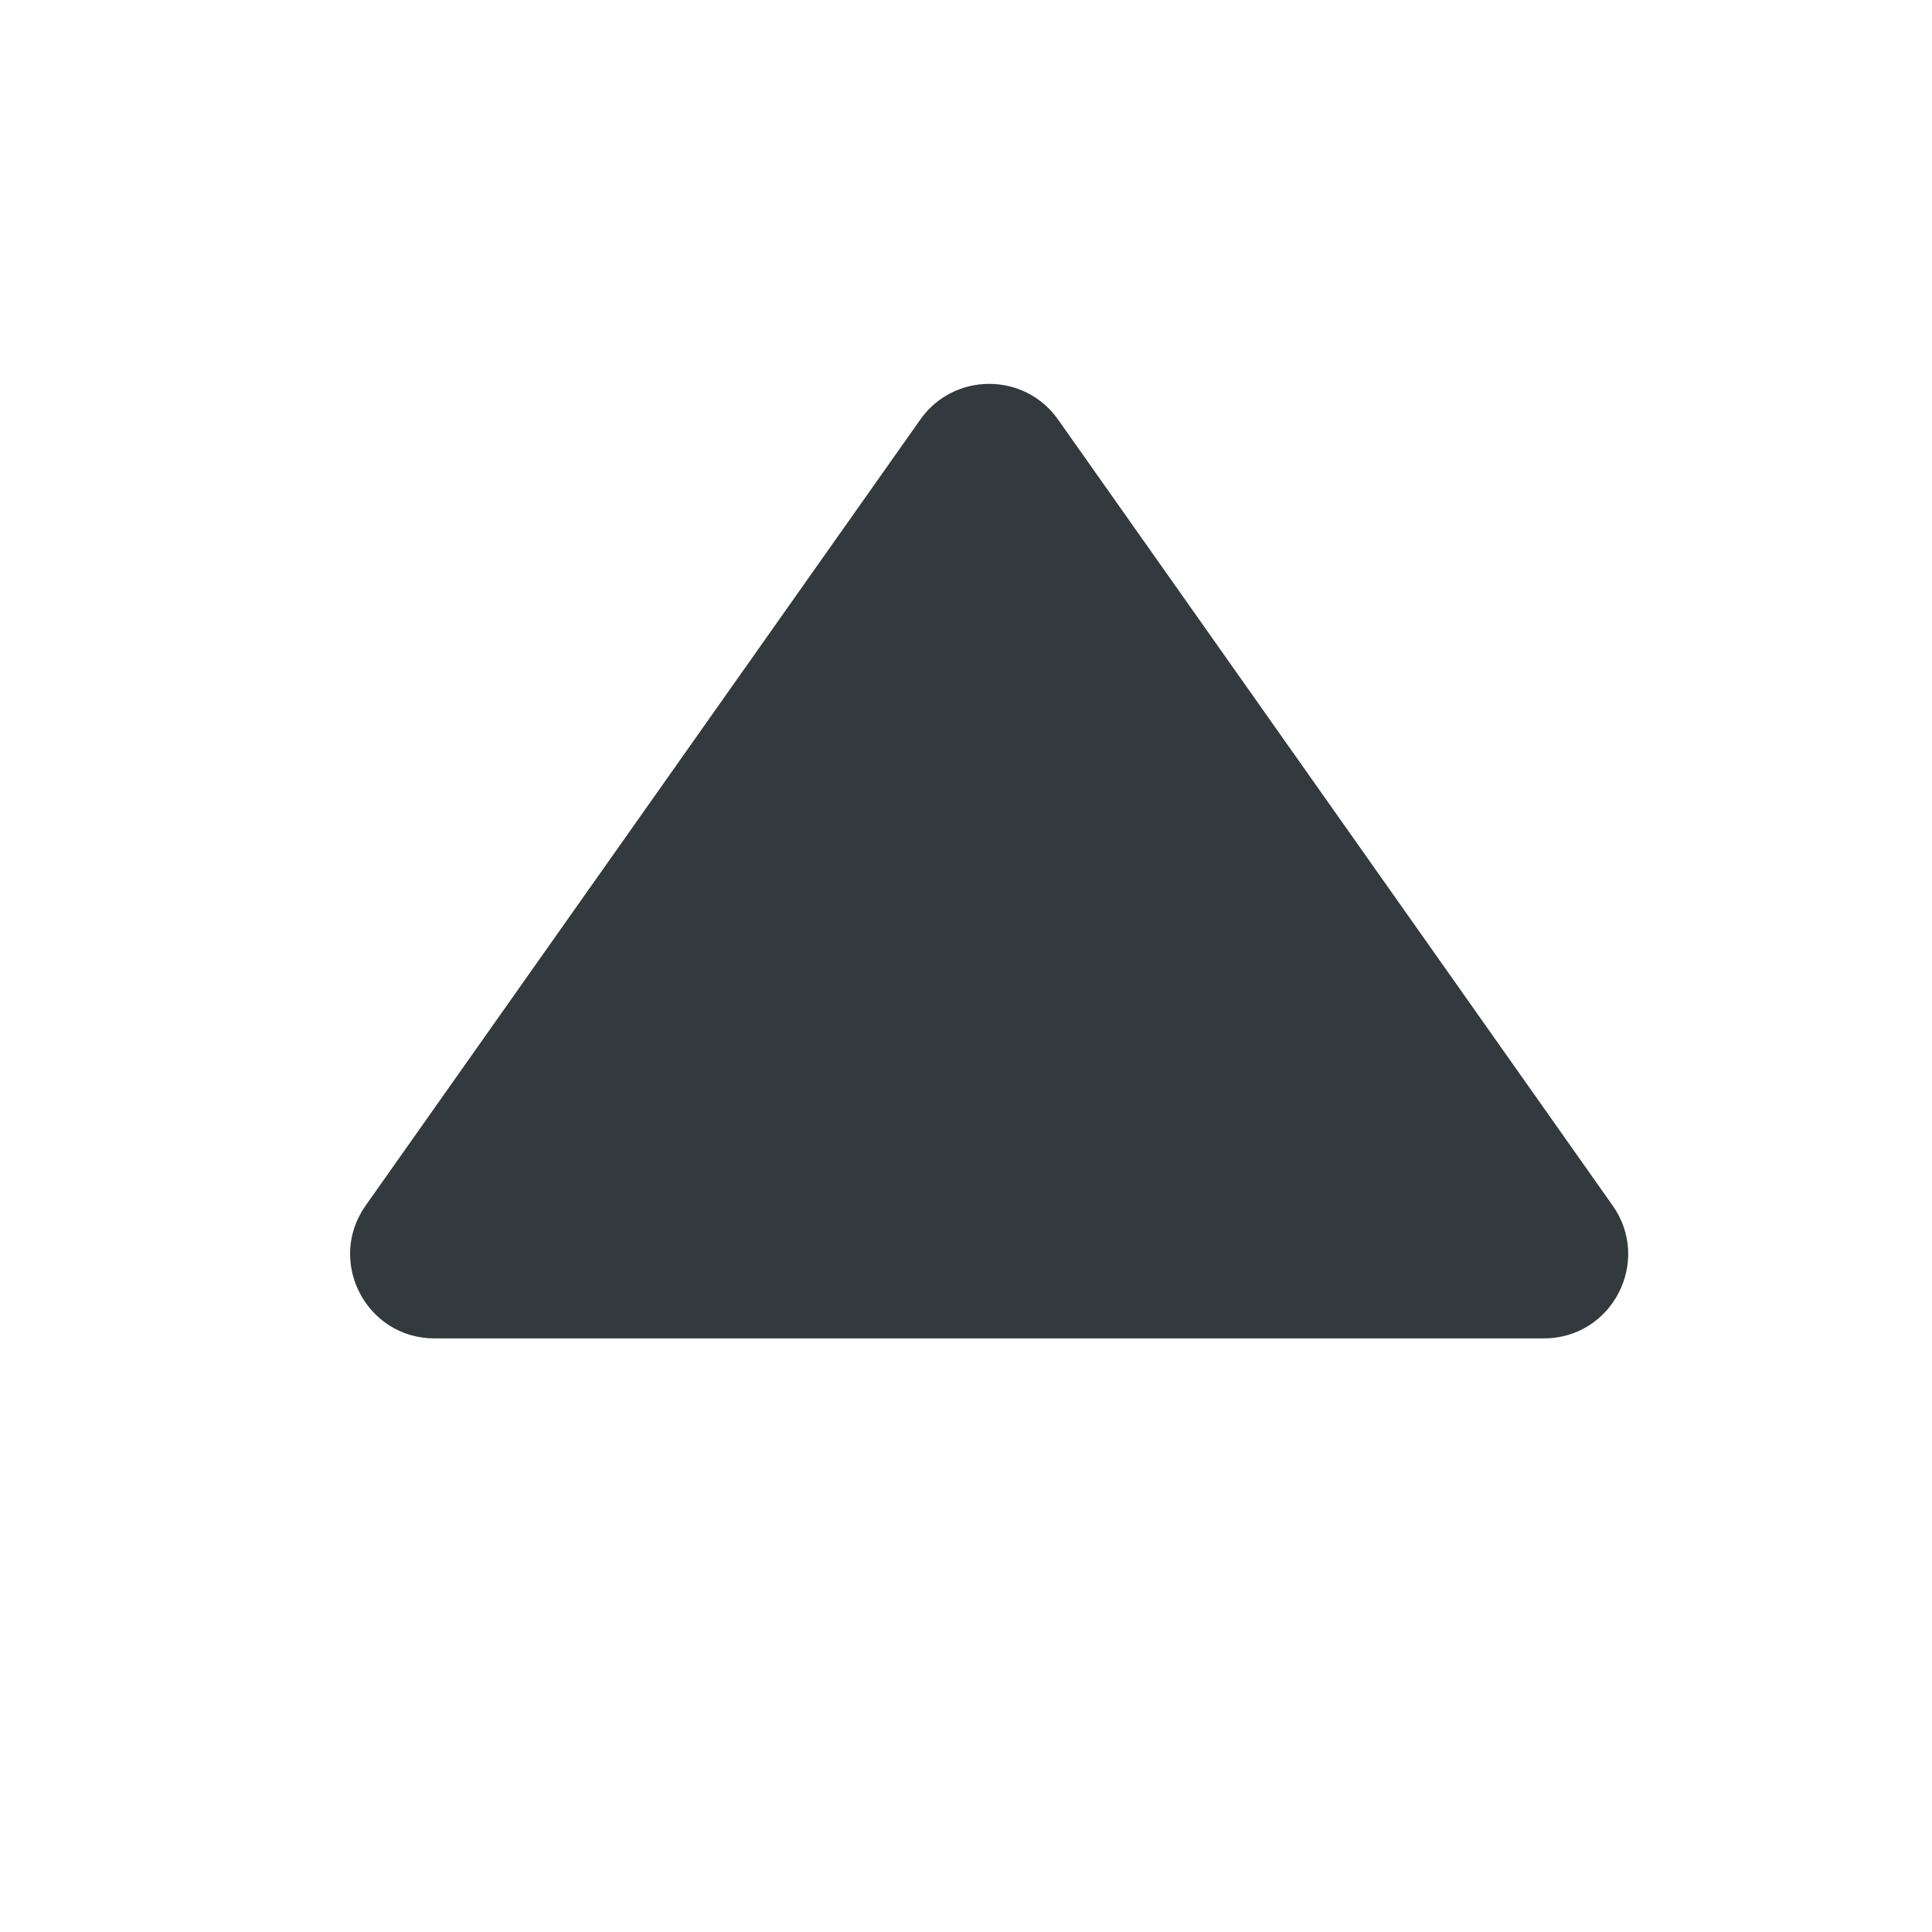
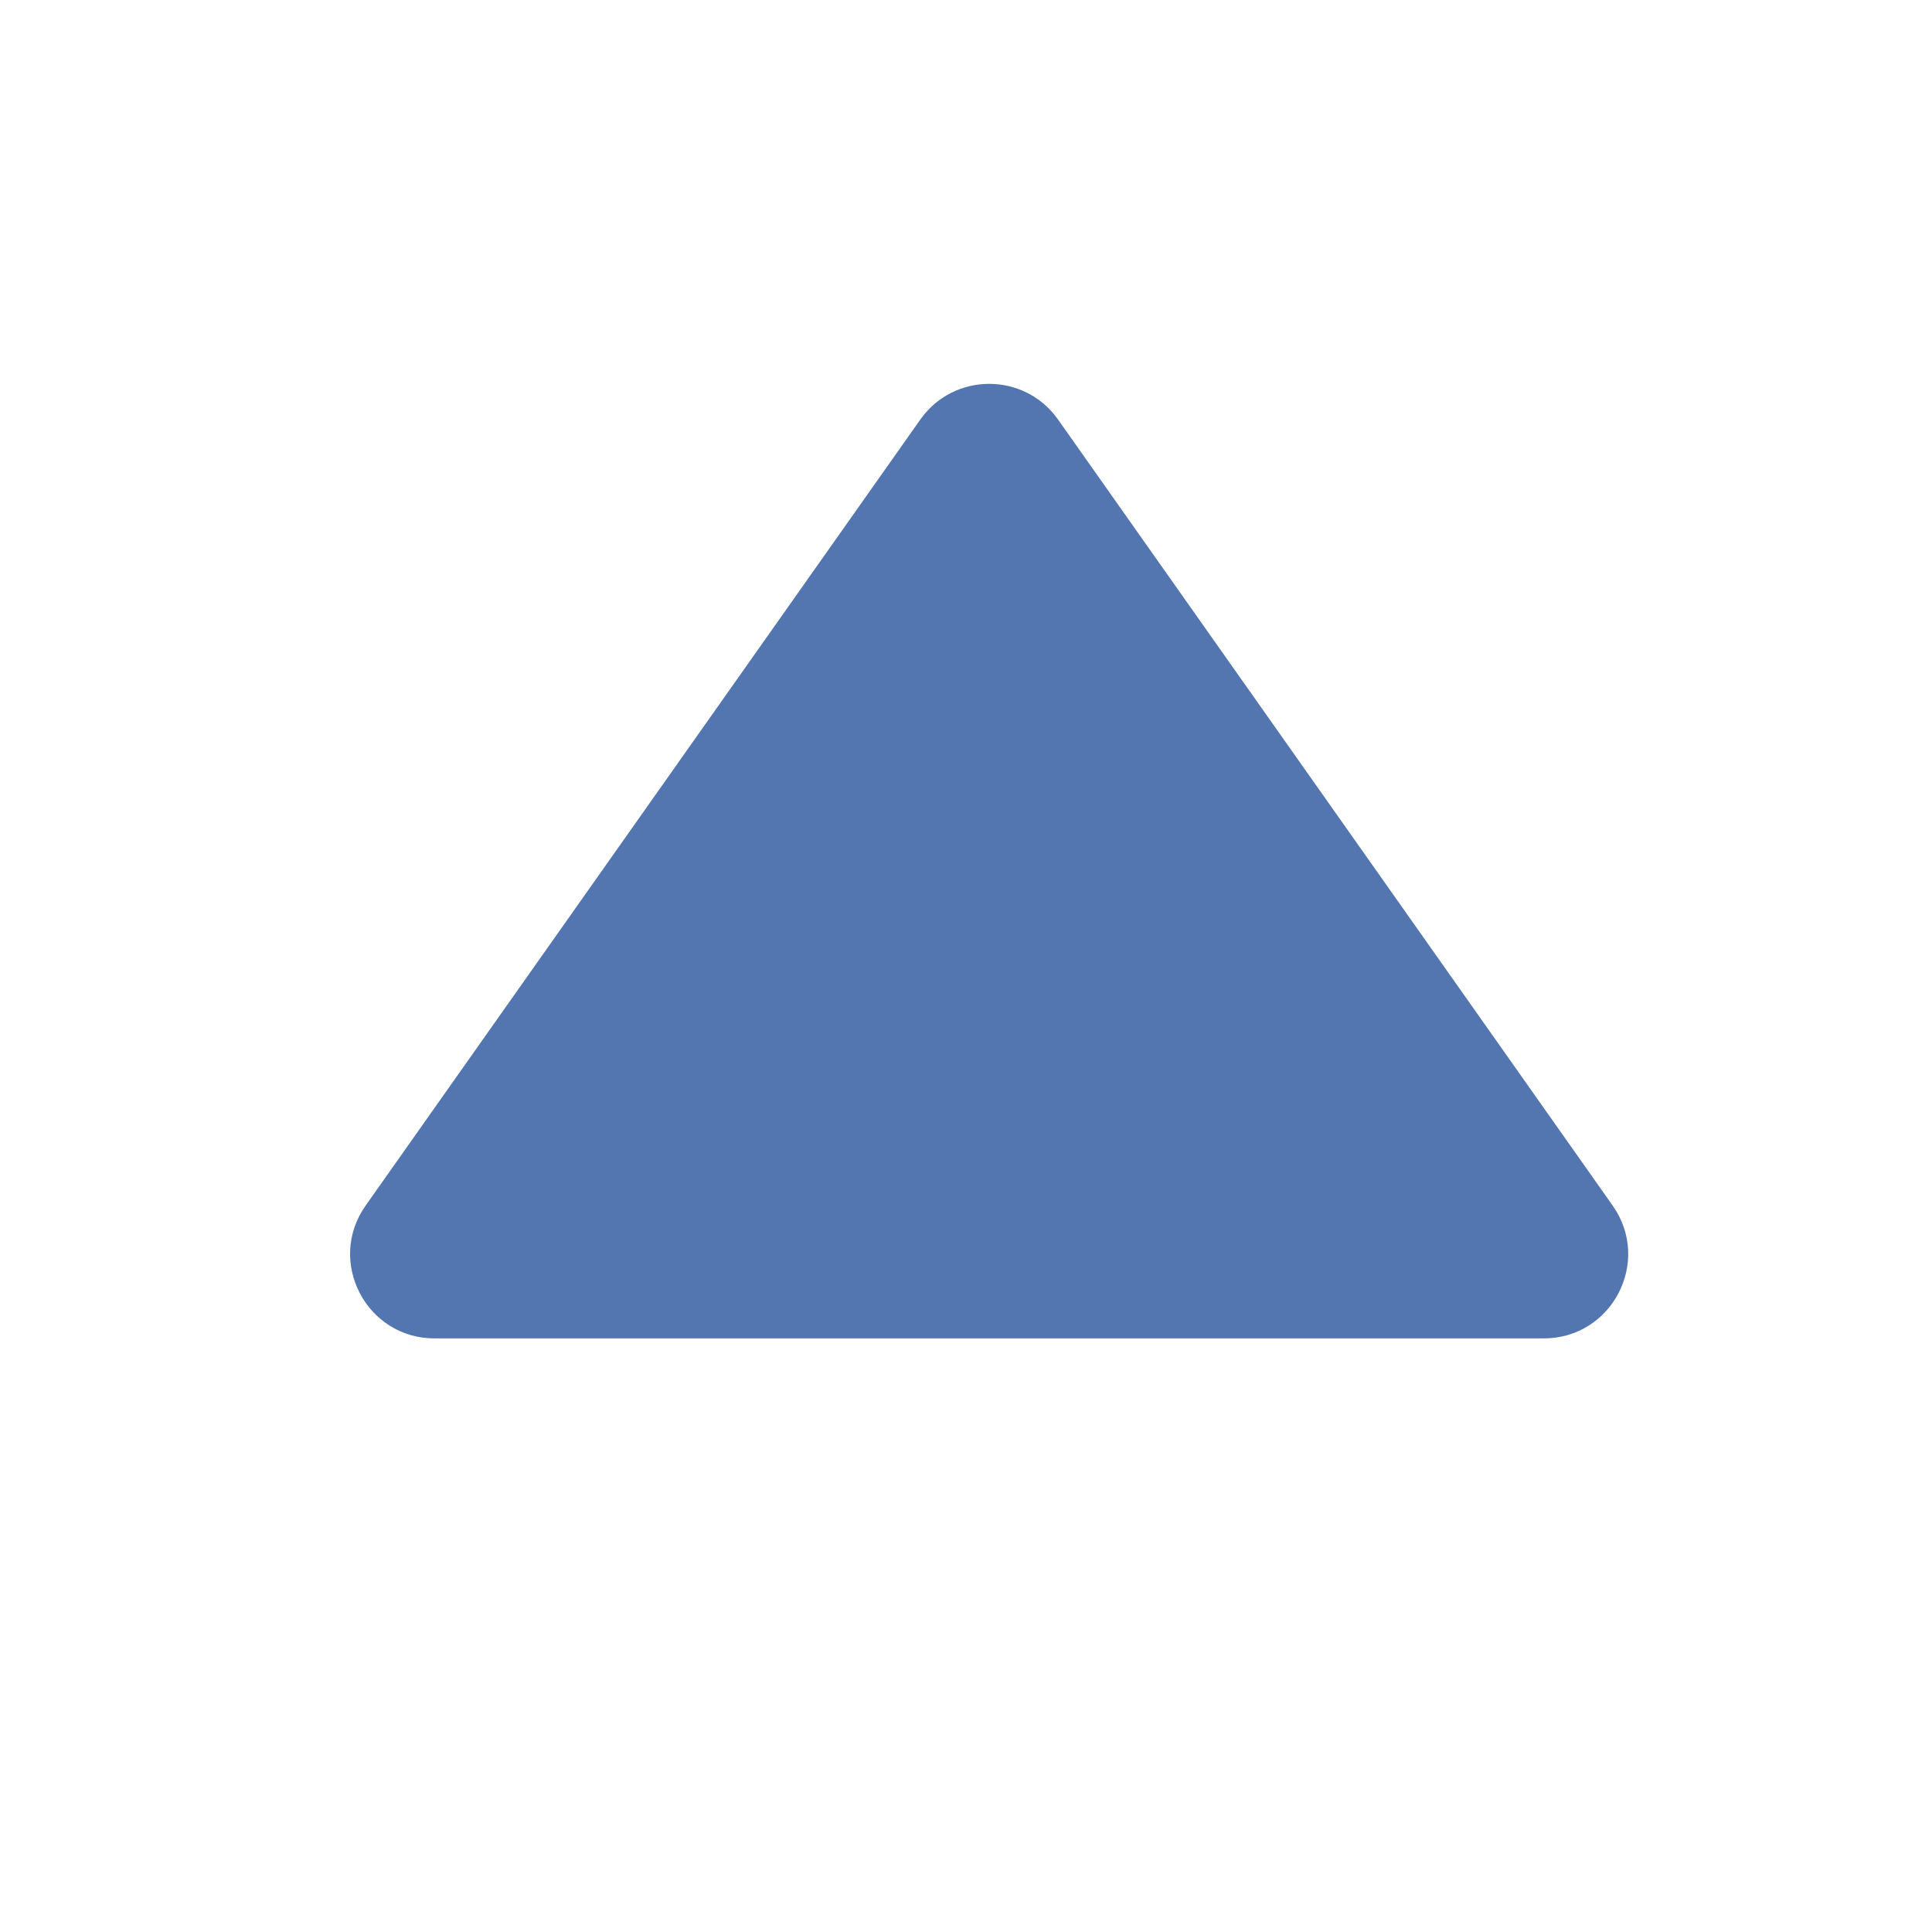
<svg xmlns="http://www.w3.org/2000/svg" width="24" height="24" viewBox="0 0 24 24" fill="none">
-   <path d="M11.433 5.211C11.85 4.621 12.726 4.621 13.143 5.211L20.033 14.976C20.522 15.669 20.027 16.626 19.178 16.626H5.397C4.549 16.626 4.053 15.669 4.542 14.976L11.433 5.211Z" fill="#323A3D" />
+   <path d="M11.433 5.211C11.85 4.621 12.726 4.621 13.143 5.211L20.033 14.976C20.522 15.669 20.027 16.626 19.178 16.626H5.397C4.549 16.626 4.053 15.669 4.542 14.976L11.433 5.211Z" fill="#5476b0" />
</svg>
